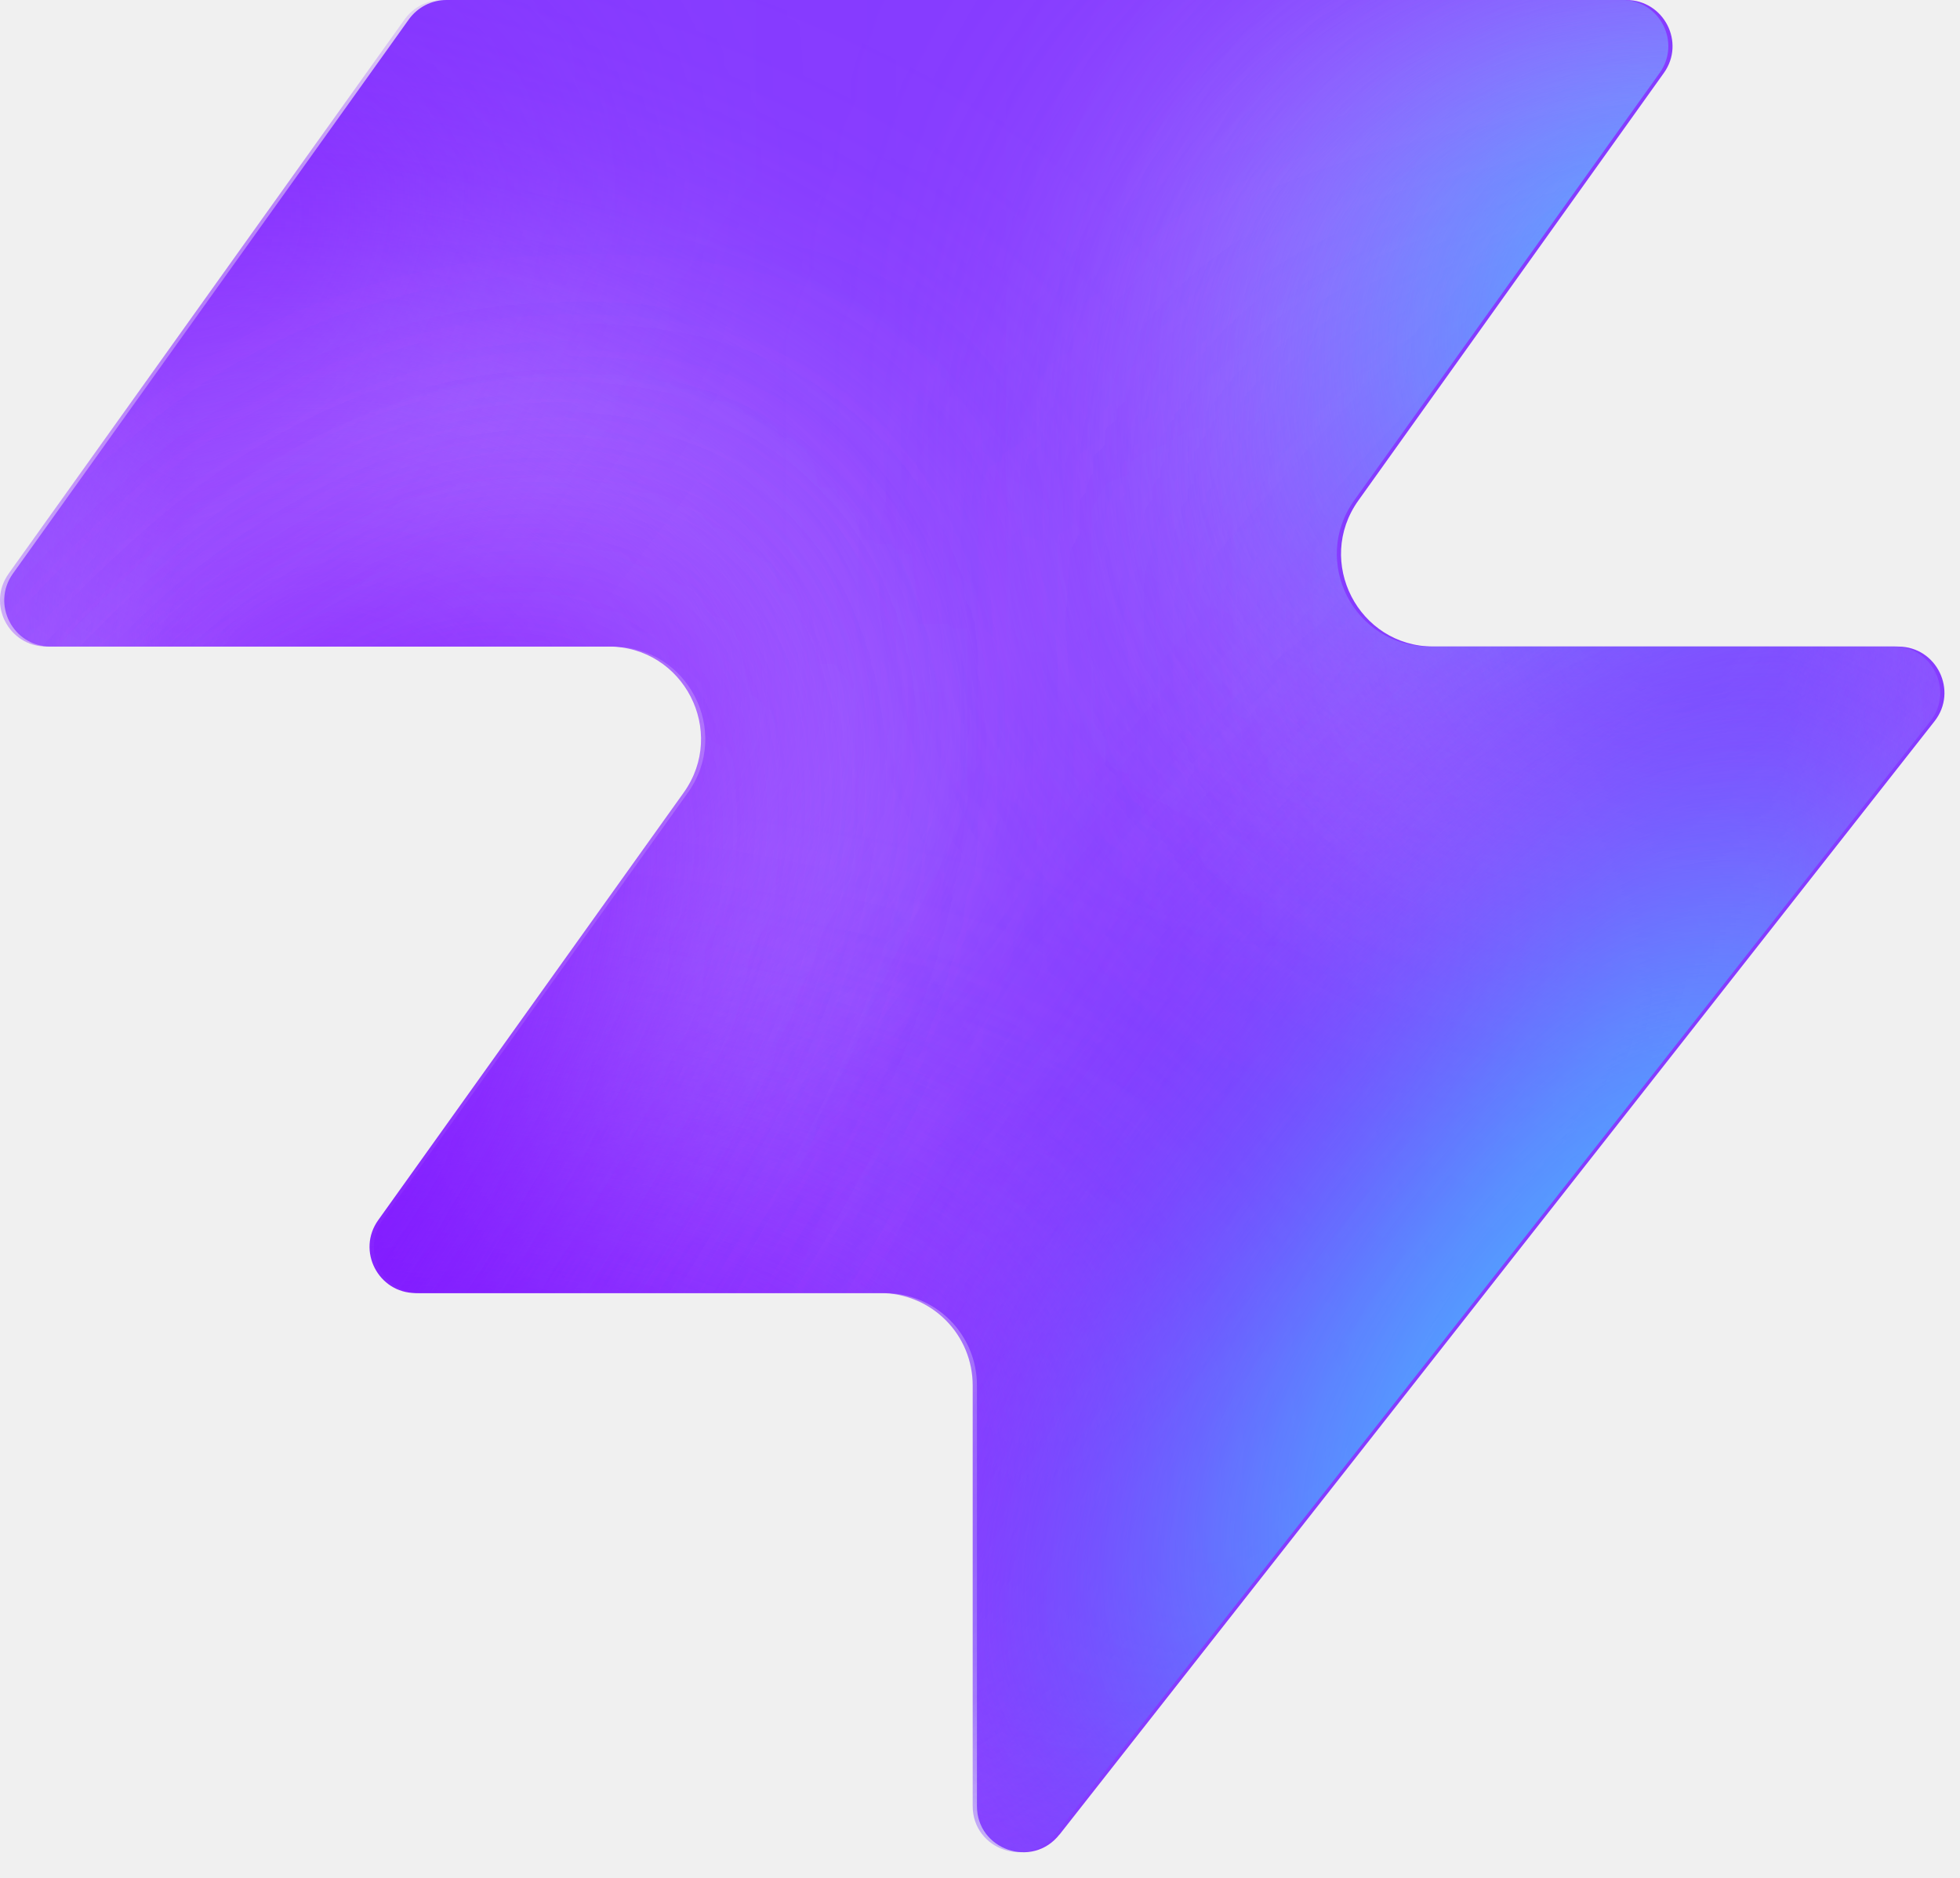
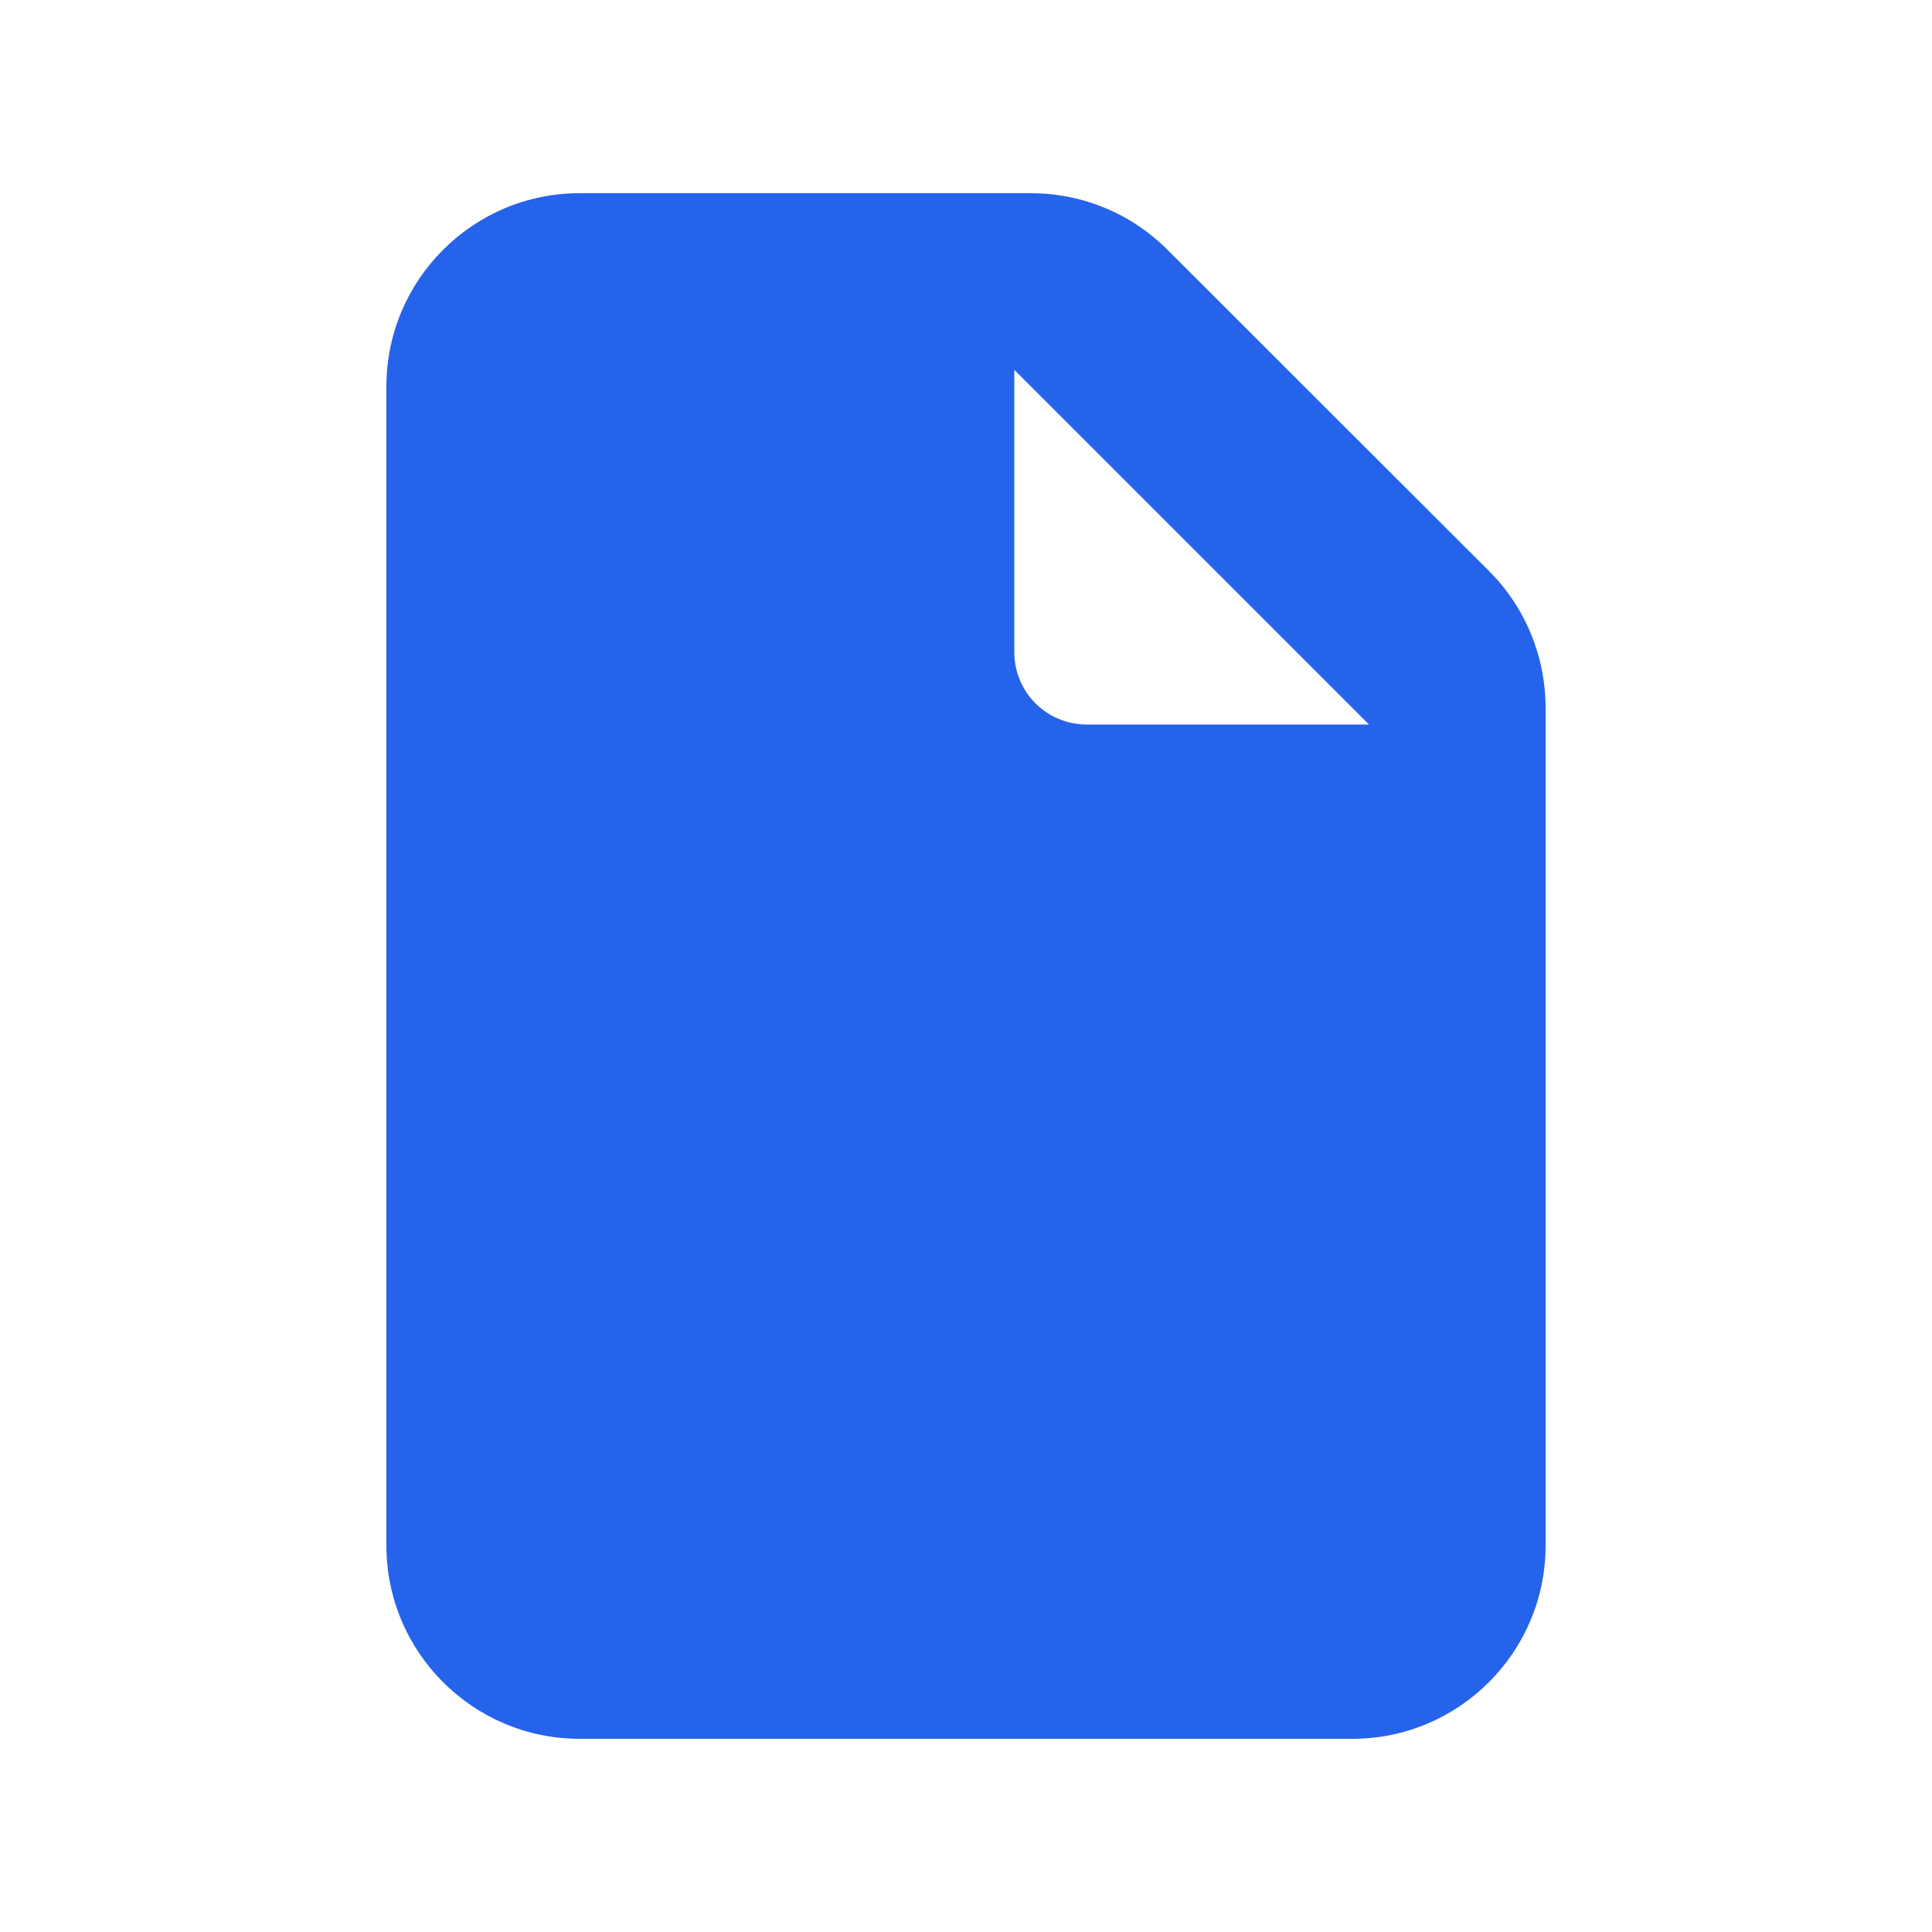
- <svg xmlns="http://www.w3.org/2000/svg" width="48" height="46" fill="none" viewBox="0 0 48 46">
-   <path fill="#863bff" d="M25.946 44.938c-.664.845-2.021.375-2.021-.698V33.937a2.26 2.26 0 0 0-2.262-2.262H10.287c-.92 0-1.456-1.04-.92-1.788l7.48-10.471c1.07-1.497 0-3.578-1.842-3.578H1.237c-.92 0-1.456-1.04-.92-1.788L10.013.474c.214-.297.556-.474.92-.474h28.894c.92 0 1.456 1.04.92 1.788l-7.48 10.471c-1.07 1.498 0 3.579 1.842 3.579h11.377c.943 0 1.473 1.088.89 1.83L25.947 44.94z" style="fill:#863bff;fill:color(display-p3 .525 .23 1);fill-opacity:1" />
-   <mask id="a" width="48" height="46" x="0" y="0" maskUnits="userSpaceOnUse" style="mask-type:alpha">
-     <path fill="#000" d="M25.842 44.938c-.664.844-2.021.375-2.021-.698V33.937a2.26 2.26 0 0 0-2.262-2.262H10.183c-.92 0-1.456-1.04-.92-1.788l7.48-10.471c1.07-1.498 0-3.579-1.842-3.579H1.133c-.92 0-1.456-1.04-.92-1.787L9.91.473c.214-.297.556-.474.92-.474h28.894c.92 0 1.456 1.04.92 1.788l-7.48 10.471c-1.07 1.498 0 3.578 1.842 3.578h11.377c.943 0 1.473 1.088.89 1.832L25.843 44.94z" style="fill:#000;fill-opacity:1" />
-   </mask>
-   <g mask="url(#a)">
-     <g filter="url(#b)">
-       <ellipse cx="5.508" cy="14.704" fill="#ede6ff" rx="5.508" ry="14.704" style="fill:#ede6ff;fill:color(display-p3 .927 .903 1);fill-opacity:1" transform="matrix(.00324 1 1 -.00324 -4.47 31.516)" />
-     </g>
-     <g filter="url(#c)">
-       <ellipse cx="10.399" cy="29.851" fill="#ede6ff" rx="10.399" ry="29.851" style="fill:#ede6ff;fill:color(display-p3 .927 .903 1);fill-opacity:1" transform="matrix(.00324 1 1 -.00324 -39.328 7.883)" />
-     </g>
-     <g filter="url(#d)">
-       <ellipse cx="5.508" cy="30.487" fill="#7e14ff" rx="5.508" ry="30.487" style="fill:#7e14ff;fill:color(display-p3 .492 .077 1);fill-opacity:1" transform="rotate(89.814 -25.913 -14.639)scale(1 -1)" />
-     </g>
-     <g filter="url(#e)">
-       <ellipse cx="5.508" cy="30.599" fill="#7e14ff" rx="5.508" ry="30.599" style="fill:#7e14ff;fill:color(display-p3 .492 .077 1);fill-opacity:1" transform="rotate(89.814 -32.644 -3.334)scale(1 -1)" />
-     </g>
-     <g filter="url(#f)">
-       <ellipse cx="5.508" cy="30.599" fill="#7e14ff" rx="5.508" ry="30.599" style="fill:#7e14ff;fill:color(display-p3 .492 .077 1);fill-opacity:1" transform="matrix(.00324 1 1 -.00324 -34.34 30.47)" />
-     </g>
-     <g filter="url(#g)">
-       <ellipse cx="14.072" cy="22.078" fill="#ede6ff" rx="14.072" ry="22.078" style="fill:#ede6ff;fill:color(display-p3 .927 .903 1);fill-opacity:1" transform="rotate(93.35 24.506 48.493)scale(-1 1)" />
-     </g>
-     <g filter="url(#h)">
-       <ellipse cx="3.47" cy="21.501" fill="#7e14ff" rx="3.47" ry="21.501" style="fill:#7e14ff;fill:color(display-p3 .492 .077 1);fill-opacity:1" transform="rotate(89.009 28.708 47.59)scale(-1 1)" />
-     </g>
-     <g filter="url(#i)">
-       <ellipse cx="3.47" cy="21.501" fill="#7e14ff" rx="3.47" ry="21.501" style="fill:#7e14ff;fill:color(display-p3 .492 .077 1);fill-opacity:1" transform="rotate(89.009 28.708 47.59)scale(-1 1)" />
-     </g>
-     <g filter="url(#j)">
-       <ellipse cx=".387" cy="8.972" fill="#7e14ff" rx="4.407" ry="29.108" style="fill:#7e14ff;fill:color(display-p3 .492 .077 1);fill-opacity:1" transform="rotate(39.51 .387 8.972)" />
-     </g>
-     <g filter="url(#k)">
-       <ellipse cx="47.523" cy="-6.092" fill="#7e14ff" rx="4.407" ry="29.108" style="fill:#7e14ff;fill:color(display-p3 .492 .077 1);fill-opacity:1" transform="rotate(37.892 47.523 -6.092)" />
-     </g>
-     <g filter="url(#l)">
-       <ellipse cx="41.412" cy="6.333" fill="#47bfff" rx="5.971" ry="9.665" style="fill:#47bfff;fill:color(display-p3 .28 .748 1);fill-opacity:1" transform="rotate(37.892 41.412 6.333)" />
-     </g>
-     <g filter="url(#m)">
-       <ellipse cx="-1.879" cy="38.332" fill="#7e14ff" rx="4.407" ry="29.108" style="fill:#7e14ff;fill:color(display-p3 .492 .077 1);fill-opacity:1" transform="rotate(37.892 -1.88 38.332)" />
-     </g>
-     <g filter="url(#n)">
-       <ellipse cx="-1.879" cy="38.332" fill="#7e14ff" rx="4.407" ry="29.108" style="fill:#7e14ff;fill:color(display-p3 .492 .077 1);fill-opacity:1" transform="rotate(37.892 -1.88 38.332)" />
-     </g>
-     <g filter="url(#o)">
-       <ellipse cx="35.651" cy="29.907" fill="#7e14ff" rx="4.407" ry="29.108" style="fill:#7e14ff;fill:color(display-p3 .492 .077 1);fill-opacity:1" transform="rotate(37.892 35.651 29.907)" />
-     </g>
-     <g filter="url(#p)">
-       <ellipse cx="38.418" cy="32.4" fill="#47bfff" rx="5.971" ry="15.297" style="fill:#47bfff;fill:color(display-p3 .28 .748 1);fill-opacity:1" transform="rotate(37.892 38.418 32.4)" />
-     </g>
-   </g>
-   <defs>
-     <filter id="b" width="60.045" height="41.654" x="-19.77" y="16.149" color-interpolation-filters="sRGB" filterUnits="userSpaceOnUse">
-       <feFlood flood-opacity="0" result="BackgroundImageFix" />
-       <feBlend in="SourceGraphic" in2="BackgroundImageFix" result="shape" />
-       <feGaussianBlur result="effect1_foregroundBlur_2002_17158" stdDeviation="7.659" />
-     </filter>
-     <filter id="c" width="90.34" height="51.437" x="-54.613" y="-7.533" color-interpolation-filters="sRGB" filterUnits="userSpaceOnUse">
-       <feFlood flood-opacity="0" result="BackgroundImageFix" />
-       <feBlend in="SourceGraphic" in2="BackgroundImageFix" result="shape" />
-       <feGaussianBlur result="effect1_foregroundBlur_2002_17158" stdDeviation="7.659" />
-     </filter>
-     <filter id="d" width="79.355" height="29.4" x="-49.64" y="2.03" color-interpolation-filters="sRGB" filterUnits="userSpaceOnUse">
-       <feFlood flood-opacity="0" result="BackgroundImageFix" />
-       <feBlend in="SourceGraphic" in2="BackgroundImageFix" result="shape" />
-       <feGaussianBlur result="effect1_foregroundBlur_2002_17158" stdDeviation="4.596" />
-     </filter>
-     <filter id="e" width="79.579" height="29.4" x="-45.045" y="20.029" color-interpolation-filters="sRGB" filterUnits="userSpaceOnUse">
-       <feFlood flood-opacity="0" result="BackgroundImageFix" />
-       <feBlend in="SourceGraphic" in2="BackgroundImageFix" result="shape" />
-       <feGaussianBlur result="effect1_foregroundBlur_2002_17158" stdDeviation="4.596" />
-     </filter>
-     <filter id="f" width="79.579" height="29.4" x="-43.513" y="21.178" color-interpolation-filters="sRGB" filterUnits="userSpaceOnUse">
-       <feFlood flood-opacity="0" result="BackgroundImageFix" />
-       <feBlend in="SourceGraphic" in2="BackgroundImageFix" result="shape" />
-       <feGaussianBlur result="effect1_foregroundBlur_2002_17158" stdDeviation="4.596" />
-     </filter>
-     <filter id="g" width="74.749" height="58.852" x="15.756" y="-17.901" color-interpolation-filters="sRGB" filterUnits="userSpaceOnUse">
-       <feFlood flood-opacity="0" result="BackgroundImageFix" />
-       <feBlend in="SourceGraphic" in2="BackgroundImageFix" result="shape" />
-       <feGaussianBlur result="effect1_foregroundBlur_2002_17158" stdDeviation="7.659" />
-     </filter>
-     <filter id="h" width="61.377" height="25.362" x="23.548" y="2.284" color-interpolation-filters="sRGB" filterUnits="userSpaceOnUse">
-       <feFlood flood-opacity="0" result="BackgroundImageFix" />
-       <feBlend in="SourceGraphic" in2="BackgroundImageFix" result="shape" />
-       <feGaussianBlur result="effect1_foregroundBlur_2002_17158" stdDeviation="4.596" />
-     </filter>
-     <filter id="i" width="61.377" height="25.362" x="23.548" y="2.284" color-interpolation-filters="sRGB" filterUnits="userSpaceOnUse">
-       <feFlood flood-opacity="0" result="BackgroundImageFix" />
-       <feBlend in="SourceGraphic" in2="BackgroundImageFix" result="shape" />
-       <feGaussianBlur result="effect1_foregroundBlur_2002_17158" stdDeviation="4.596" />
-     </filter>
-     <filter id="j" width="56.045" height="63.649" x="-27.636" y="-22.853" color-interpolation-filters="sRGB" filterUnits="userSpaceOnUse">
-       <feFlood flood-opacity="0" result="BackgroundImageFix" />
-       <feBlend in="SourceGraphic" in2="BackgroundImageFix" result="shape" />
-       <feGaussianBlur result="effect1_foregroundBlur_2002_17158" stdDeviation="4.596" />
-     </filter>
-     <filter id="k" width="54.814" height="64.646" x="20.116" y="-38.415" color-interpolation-filters="sRGB" filterUnits="userSpaceOnUse">
-       <feFlood flood-opacity="0" result="BackgroundImageFix" />
-       <feBlend in="SourceGraphic" in2="BackgroundImageFix" result="shape" />
-       <feGaussianBlur result="effect1_foregroundBlur_2002_17158" stdDeviation="4.596" />
-     </filter>
-     <filter id="l" width="33.541" height="35.313" x="24.641" y="-11.323" color-interpolation-filters="sRGB" filterUnits="userSpaceOnUse">
-       <feFlood flood-opacity="0" result="BackgroundImageFix" />
-       <feBlend in="SourceGraphic" in2="BackgroundImageFix" result="shape" />
-       <feGaussianBlur result="effect1_foregroundBlur_2002_17158" stdDeviation="4.596" />
-     </filter>
-     <filter id="m" width="54.814" height="64.646" x="-29.286" y="6.009" color-interpolation-filters="sRGB" filterUnits="userSpaceOnUse">
-       <feFlood flood-opacity="0" result="BackgroundImageFix" />
-       <feBlend in="SourceGraphic" in2="BackgroundImageFix" result="shape" />
-       <feGaussianBlur result="effect1_foregroundBlur_2002_17158" stdDeviation="4.596" />
-     </filter>
-     <filter id="n" width="54.814" height="64.646" x="-29.286" y="6.009" color-interpolation-filters="sRGB" filterUnits="userSpaceOnUse">
-       <feFlood flood-opacity="0" result="BackgroundImageFix" />
-       <feBlend in="SourceGraphic" in2="BackgroundImageFix" result="shape" />
-       <feGaussianBlur result="effect1_foregroundBlur_2002_17158" stdDeviation="4.596" />
-     </filter>
-     <filter id="o" width="54.814" height="64.646" x="8.244" y="-2.416" color-interpolation-filters="sRGB" filterUnits="userSpaceOnUse">
-       <feFlood flood-opacity="0" result="BackgroundImageFix" />
-       <feBlend in="SourceGraphic" in2="BackgroundImageFix" result="shape" />
-       <feGaussianBlur result="effect1_foregroundBlur_2002_17158" stdDeviation="4.596" />
-     </filter>
-     <filter id="p" width="39.409" height="43.623" x="18.713" y="10.588" color-interpolation-filters="sRGB" filterUnits="userSpaceOnUse">
-       <feFlood flood-opacity="0" result="BackgroundImageFix" />
-       <feBlend in="SourceGraphic" in2="BackgroundImageFix" result="shape" />
-       <feGaussianBlur result="effect1_foregroundBlur_2002_17158" stdDeviation="4.596" />
-     </filter>
-   </defs>
+ <svg xmlns="http://www.w3.org/2000/svg" viewBox="0 0 640 640">
+   <rect width="100%" height="100%" fill="white" />
+   <path fill="#2663eb" d="M192 64C156.7 64 128 92.7 128 128L128 512C128 547.3 156.7 576 192 576L448 576C483.3 576 512 547.3 512 512L512 234.5C512 217.5 505.3 201.2 493.3 189.2L386.7 82.7C374.7 70.7 358.5 64 341.5 64L192 64zM453.5 240L360 240C346.7 240 336 229.3 336 216L336 122.5L453.5 240z" />
</svg>
